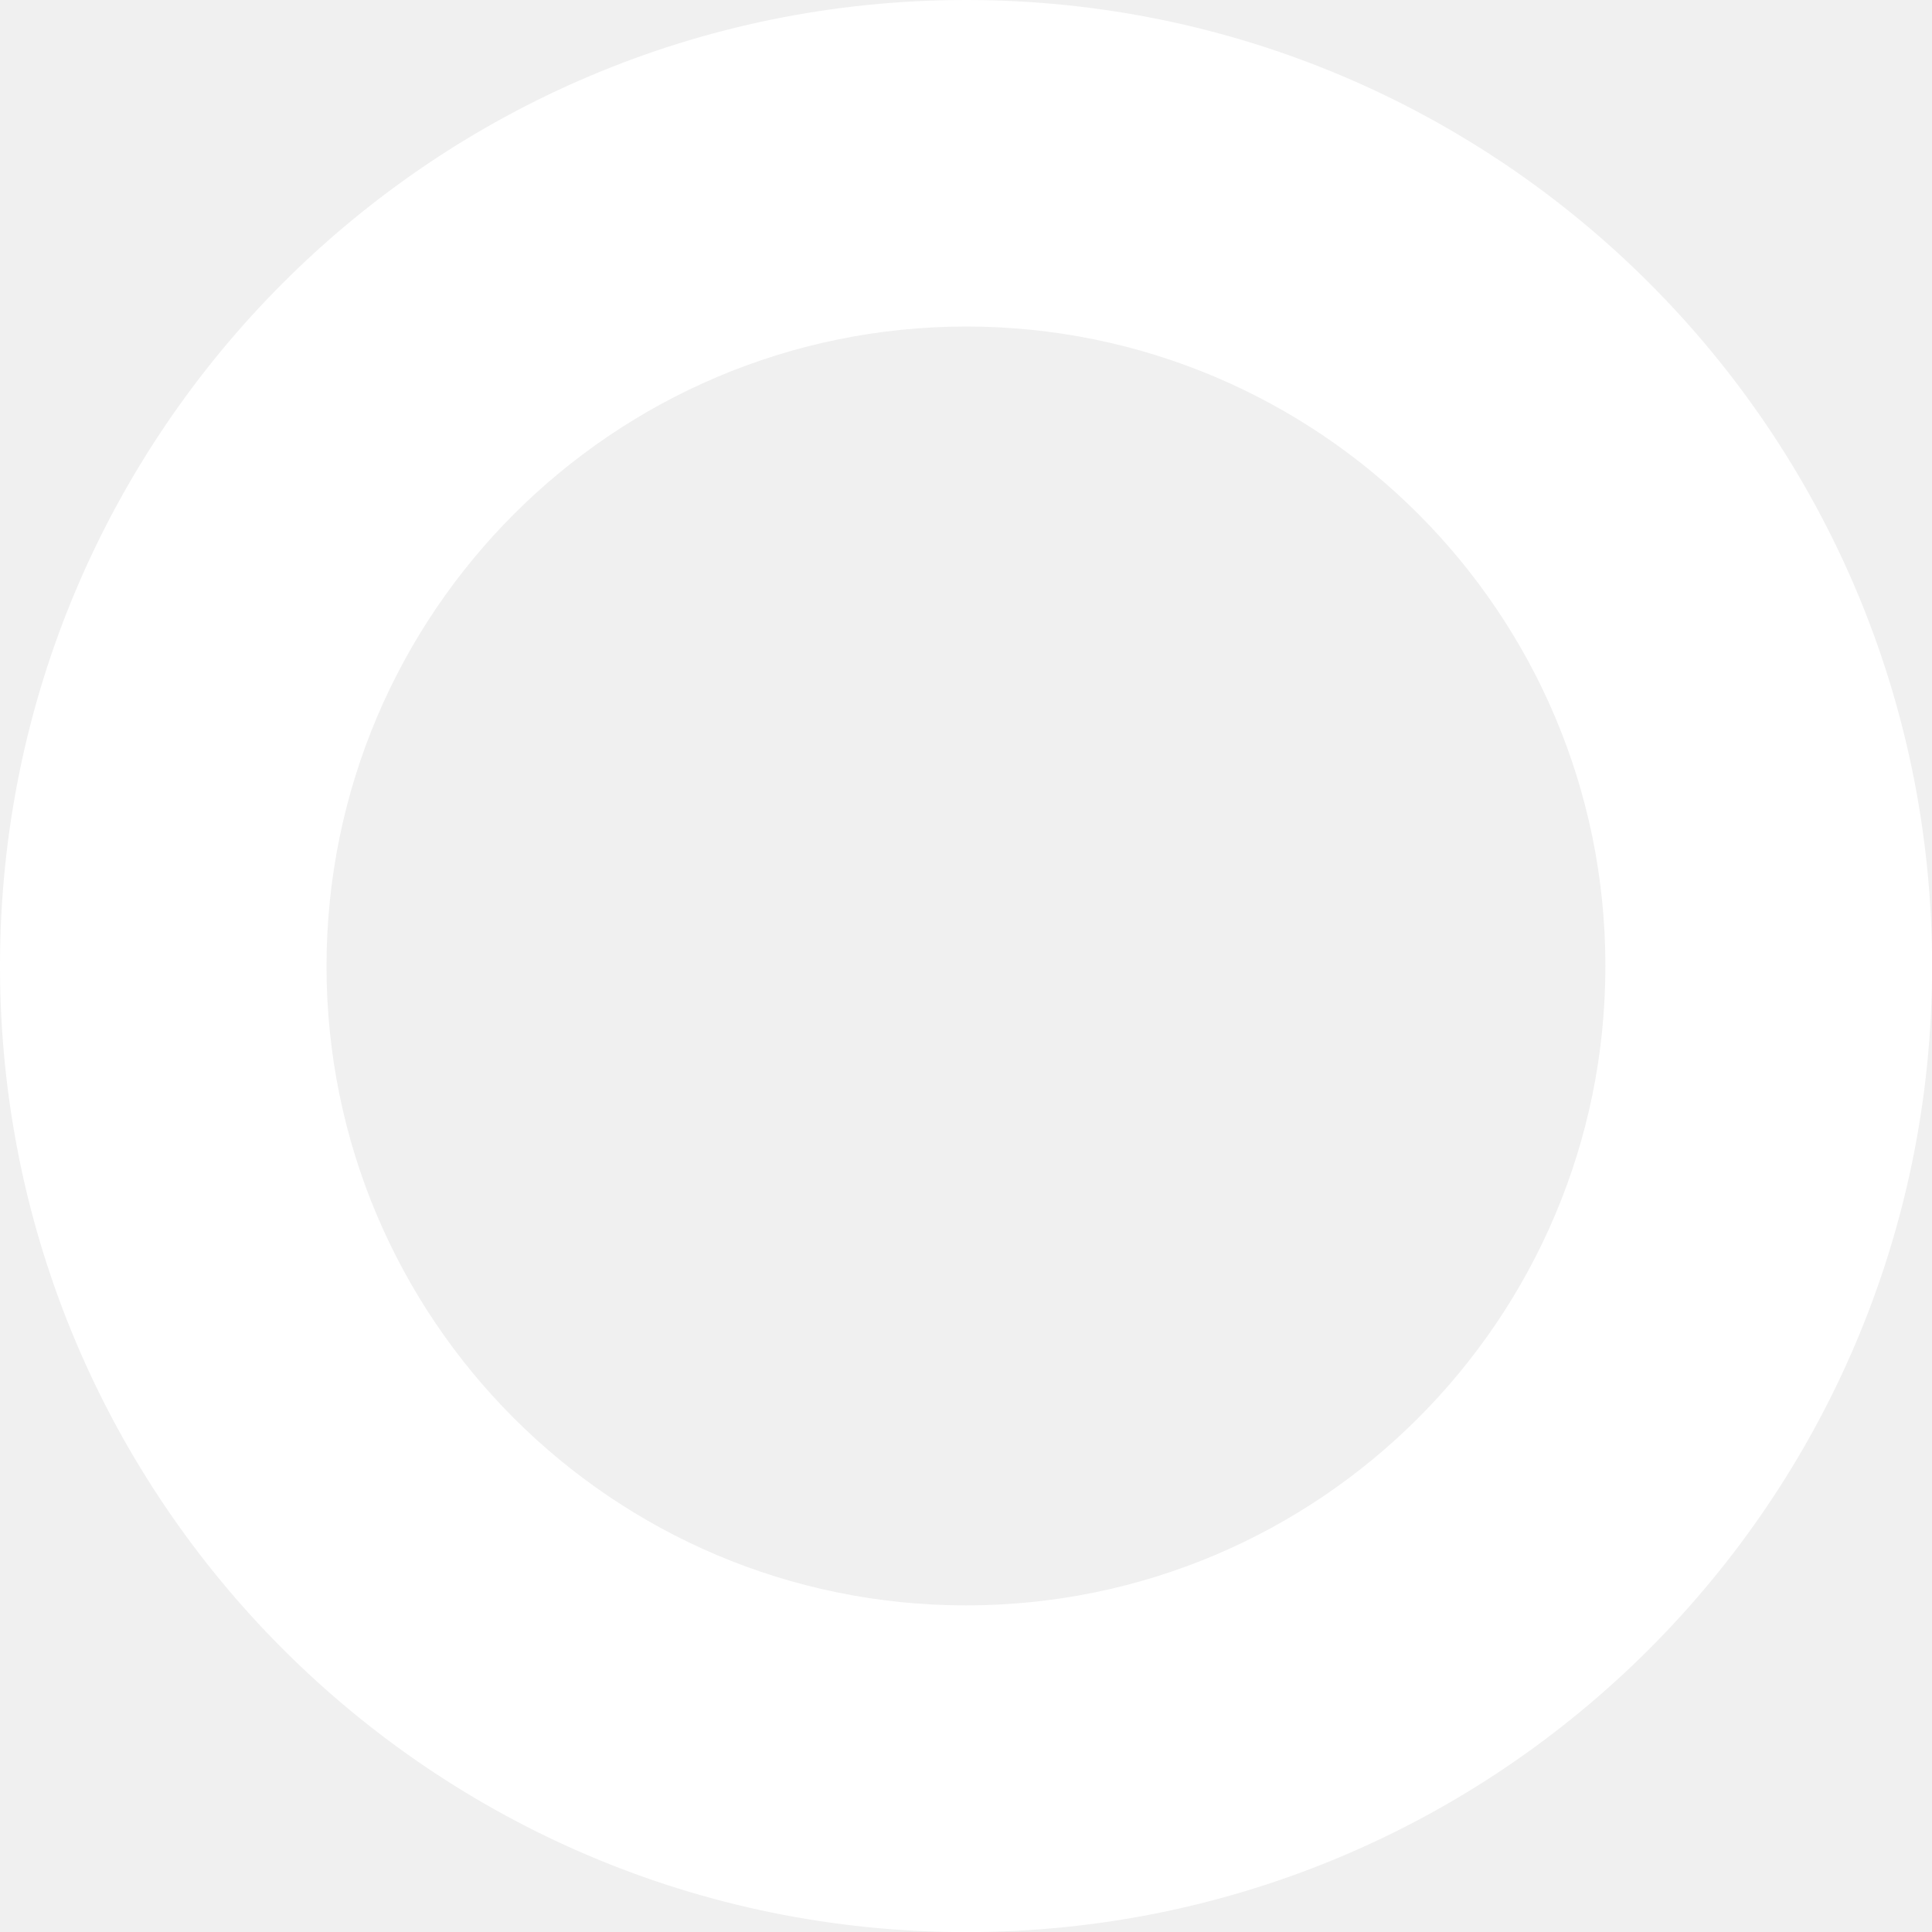
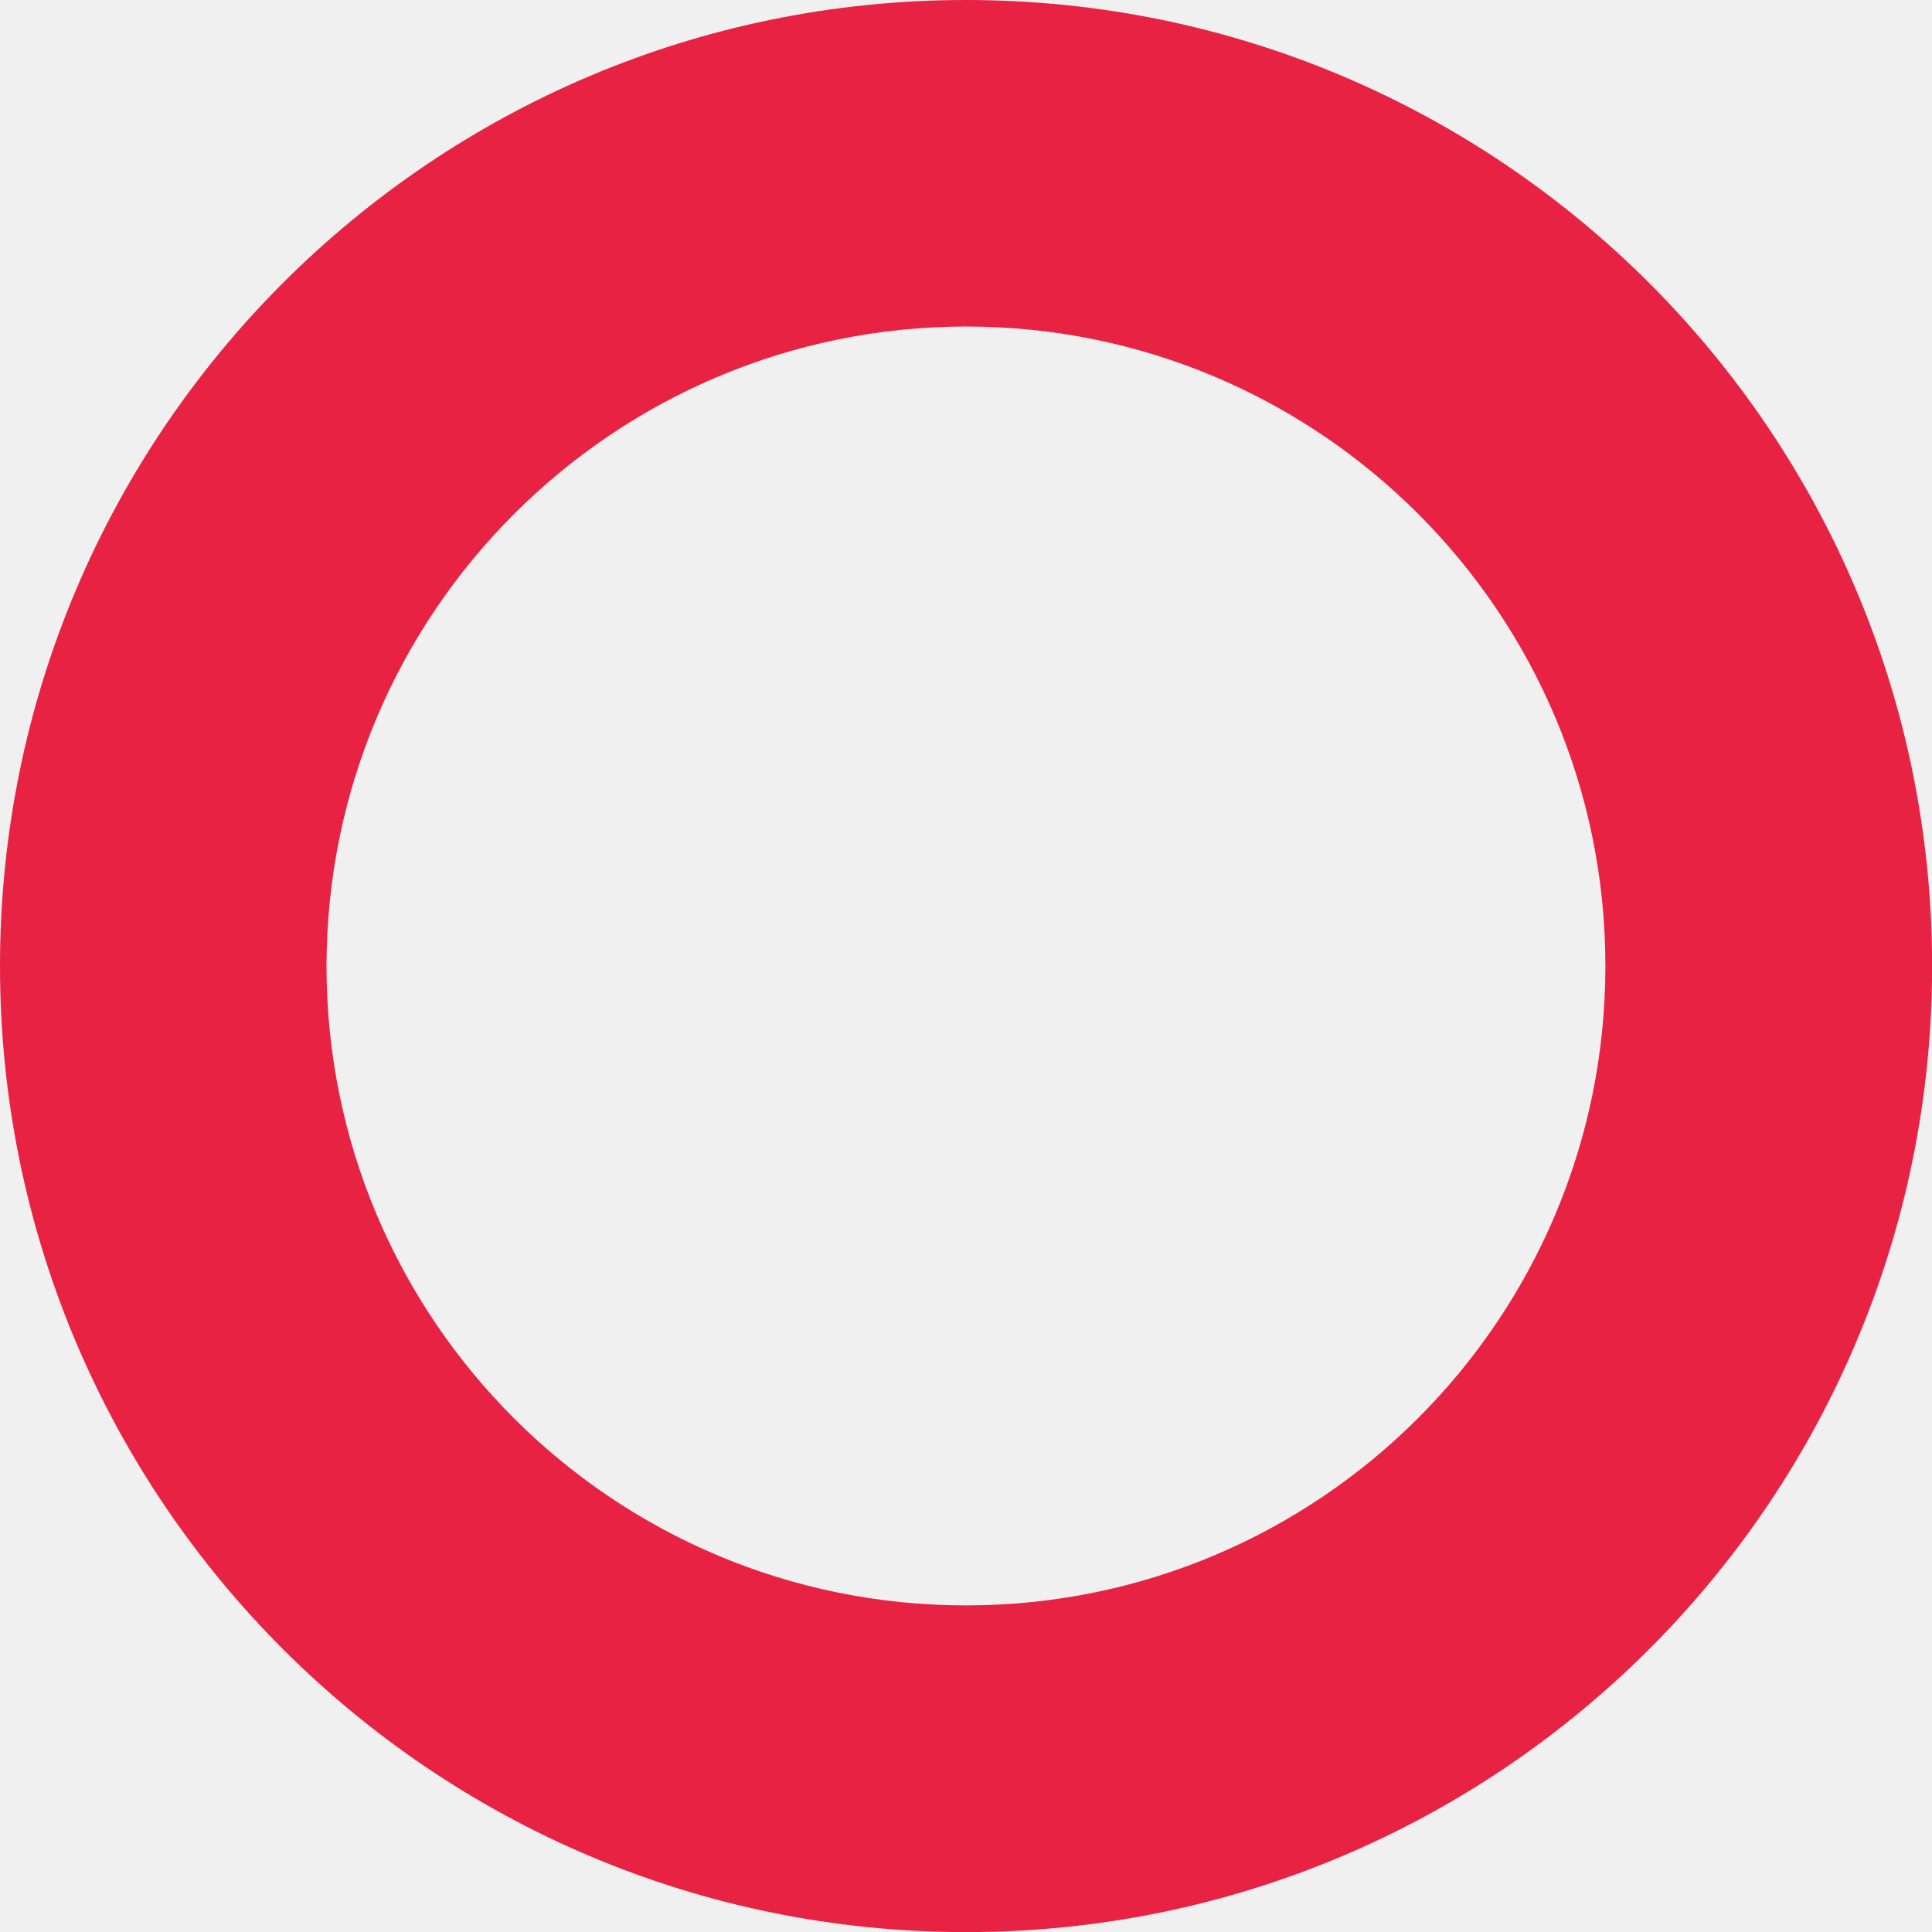
<svg xmlns="http://www.w3.org/2000/svg" viewBox="0 0 196.57 196.57">
  <defs>
-     <style>.cls-1{fill:#fff;}</style>
+     <style>.cls-1{fill:#e72242;}</style>
  </defs>
  <g id="Layer_2" data-name="Layer 2">
    <g id="Layer_1-2" data-name="Layer 1">
-       <path class="cls-1" d="M98.29,33.22A65.06,65.06,0,1,1,33.22,98.29,65.14,65.14,0,0,1,98.29,33.22M98.29,0a98.29,98.29,0,1,0,98.29,98.29A98.29,98.29,0,0,0,98.29,0Z" />
+       <path class="cls-1" d="M98.29,33.22A65.06,65.06,0,1,1,33.22,98.29,65.14,65.14,0,0,1,98.29,33.22M98.29,0a98.29,98.29,0,1,0,98.29,98.29A98.29,98.29,0,0,0,98.29,0Z" shape-rendering="geometricPrecision" />
    </g>
  </g>
</svg>
